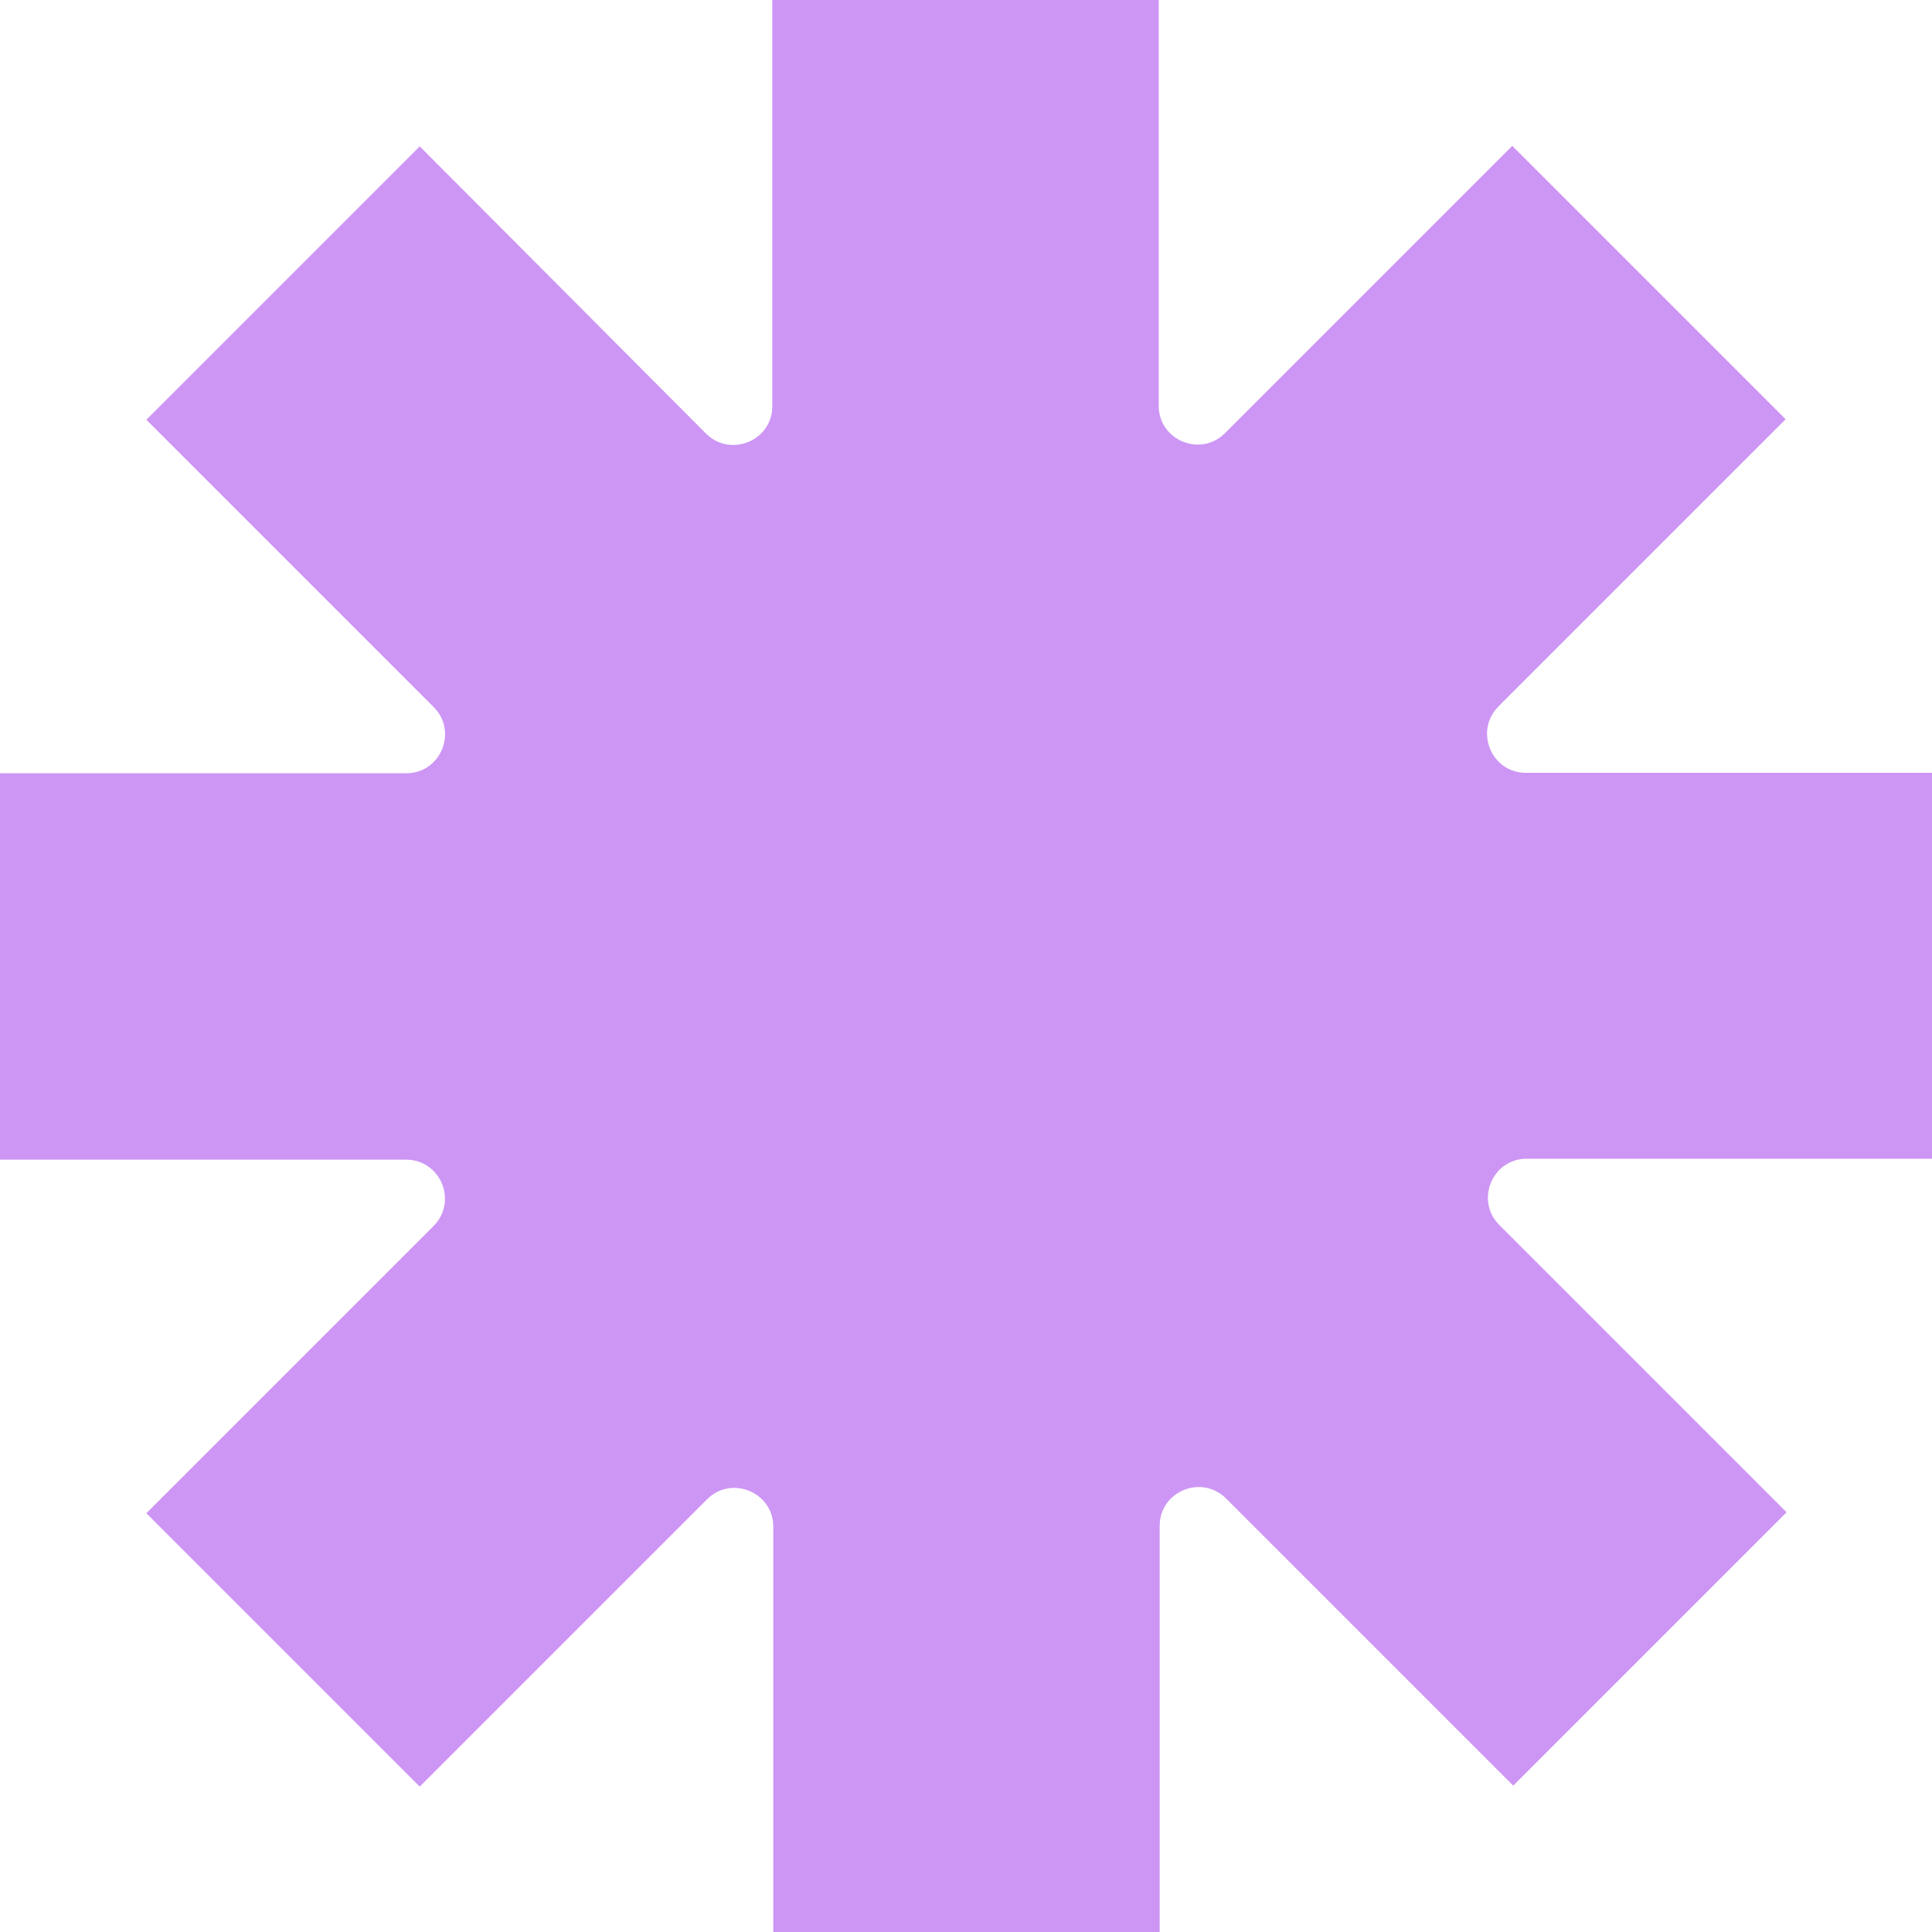
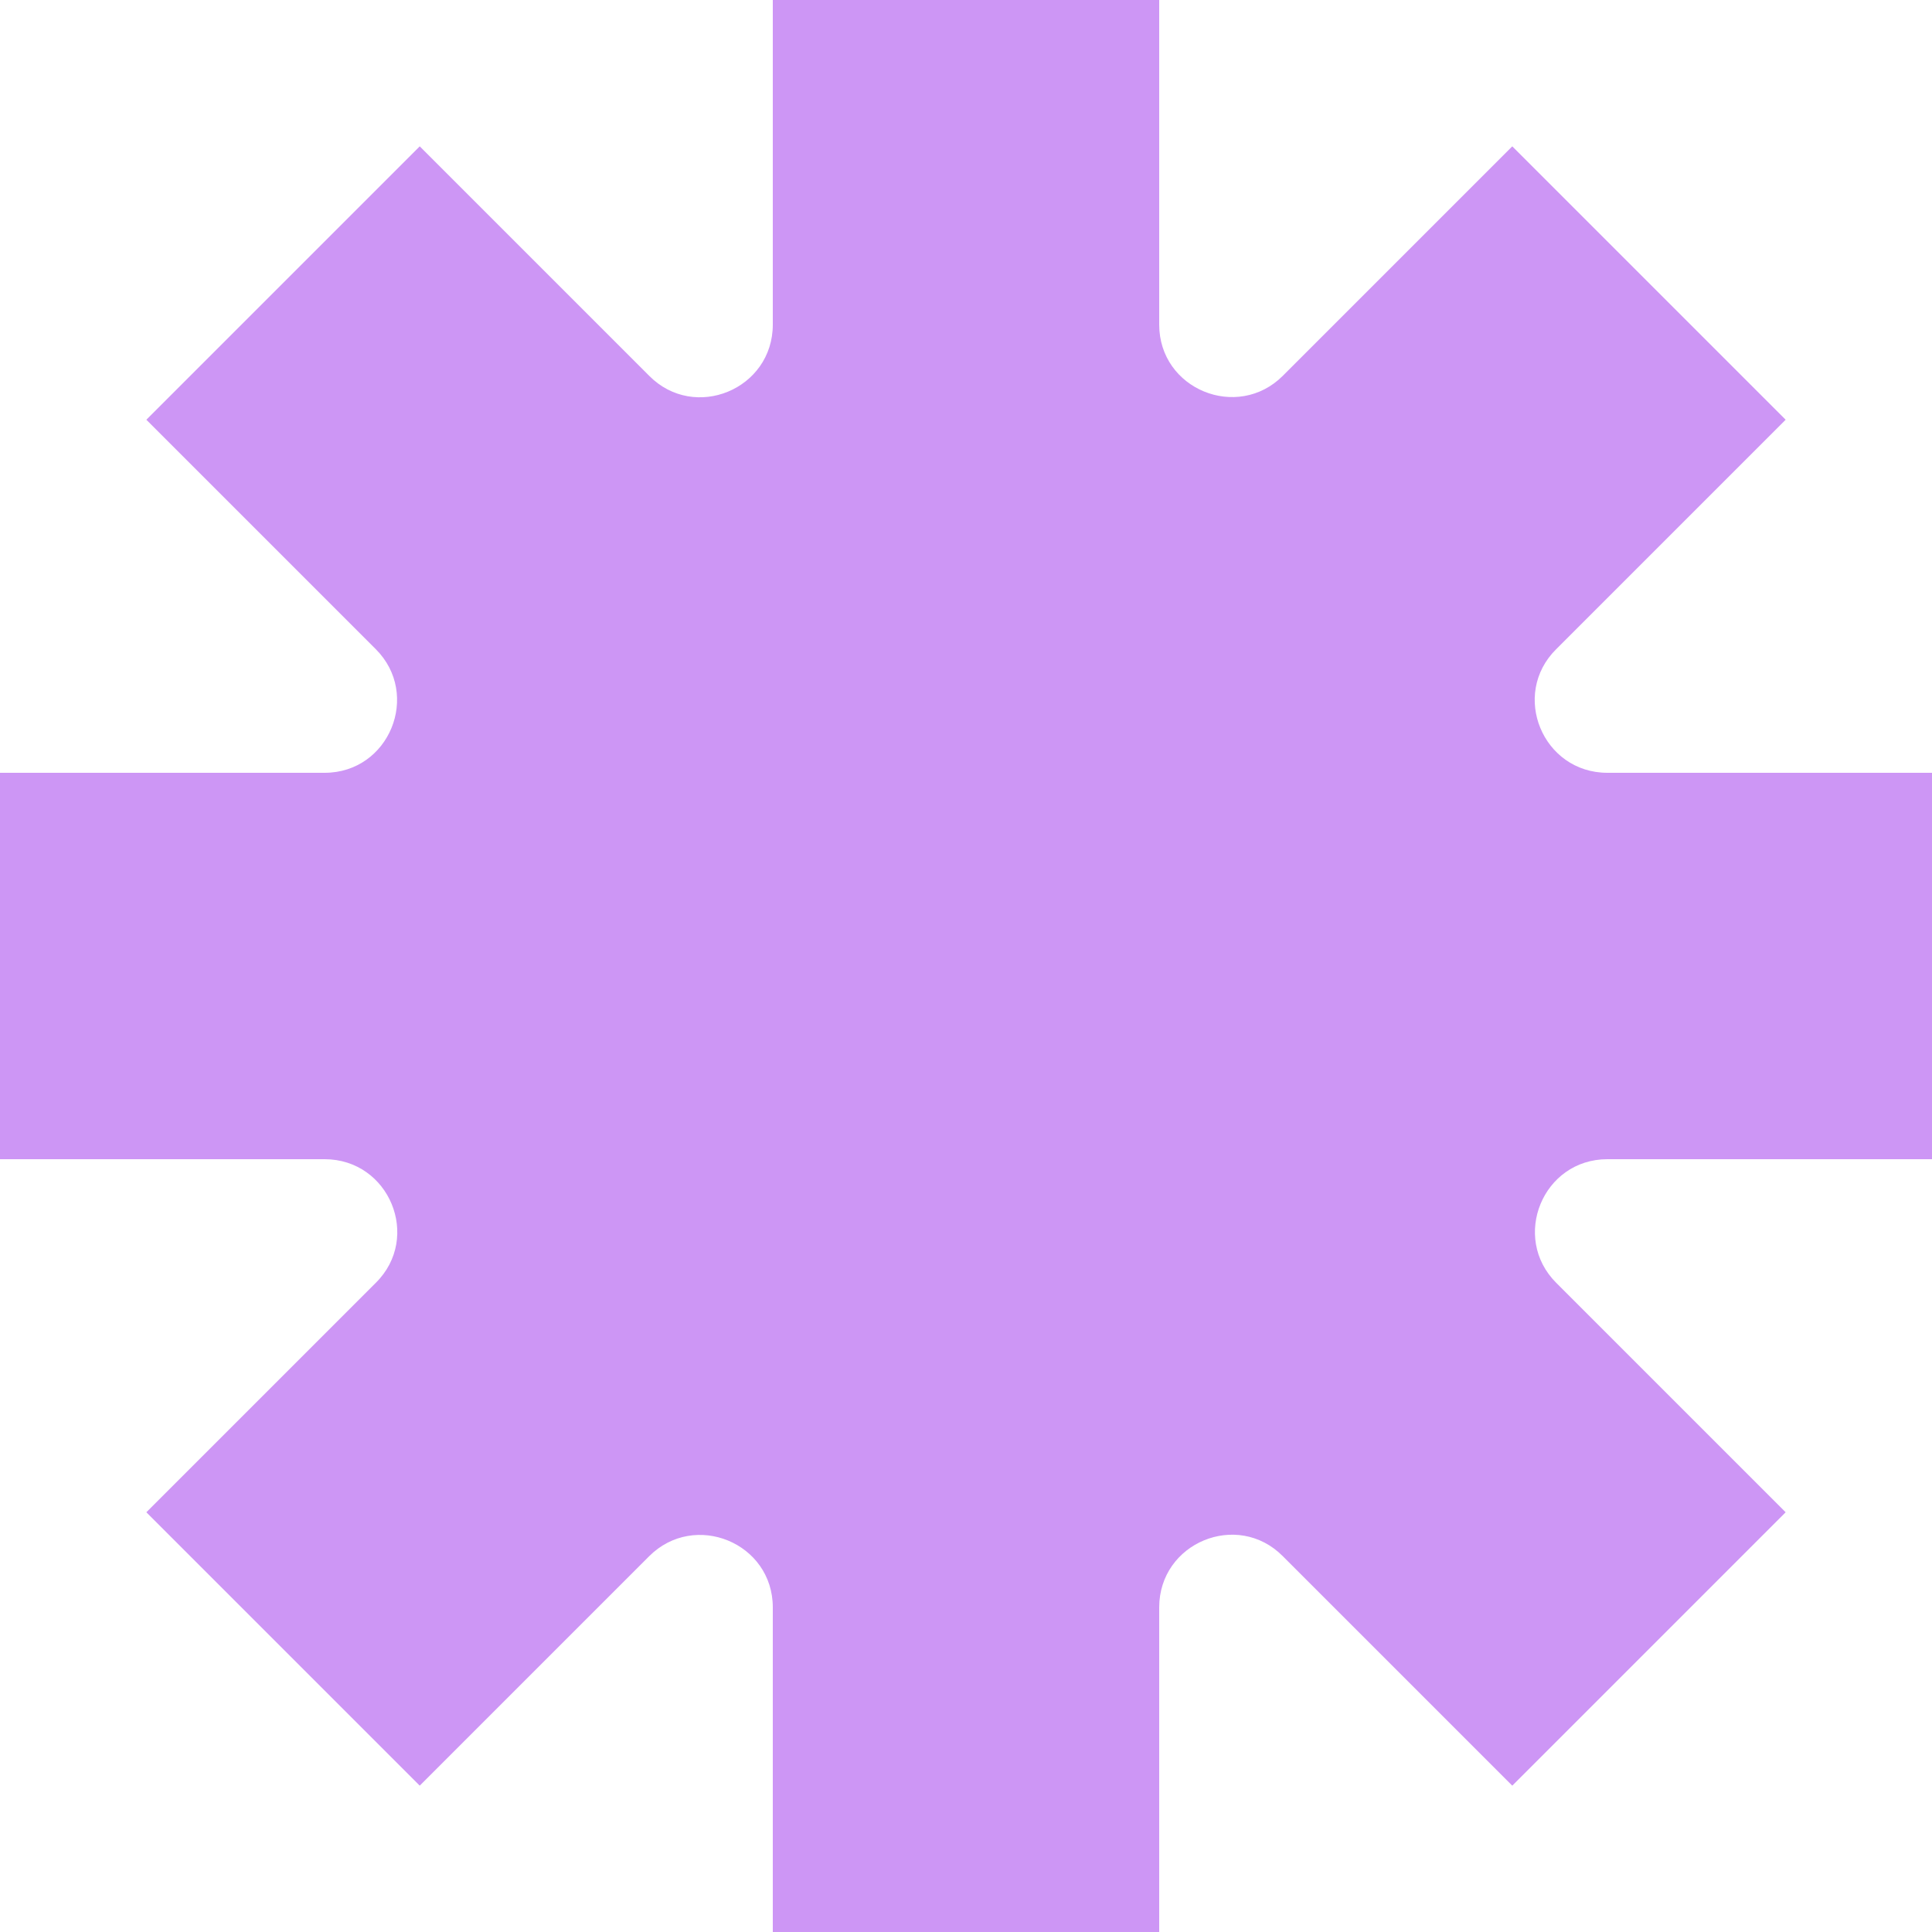
<svg xmlns="http://www.w3.org/2000/svg" version="1.1" id="Layer_1" x="0px" y="0px" viewBox="0 0 400 400" style="enable-background:new 0 0 400 400;" xml:space="preserve">
  <style type="text/css">
	.st0{fill:#CD96F5;}
</style>
-   <path class="st0" d="M400,160h-84.1c-7.1,0-10.7-8.6-5.7-13.7l59.5-59.5l-56.6-56.6l-59.5,59.5c-5,5-13.7,1.5-13.7-5.7V0h-80v84.1  c0,7.1-8.6,10.7-13.7,5.7L86.9,30.3L30.3,86.9l59.5,59.5c5,5,1.5,13.7-5.7,13.7H0v80h84.1c7.1,0,10.7,8.6,5.7,13.7l-59.5,59.5  l56.6,56.6l59.5-59.5c5-5,13.7-1.5,13.7,5.7V400h80v-84.1c0-7.1,8.6-10.7,13.7-5.7l59.5,59.5l56.6-56.6l-59.5-59.5  c-5-5-1.5-13.7,5.7-13.7H400V160z" />
+   <path class="st0" d="M400,160h-67.2c-13.4,0-20.1-16.2-10.6-25.6l47.5-47.5l-56.6-56.6l-47.5,47.5c-9.4,9.4-25.6,2.8-25.6-10.6V0  h-80v67.2c0,13.4-16.2,20.1-25.6,10.6L86.9,30.3L30.3,86.9l47.5,47.5c9.4,9.4,2.8,25.6-10.6,25.6H0v80h67.2  c13.4,0,20.1,16.2,10.6,25.6l-47.5,47.5l56.6,56.6l47.5-47.5c9.4-9.4,25.6-2.8,25.6,10.6V400h80v-67.2c0-13.4,16.2-20.1,25.6-10.6  l47.5,47.5l56.6-56.6l-47.5-47.5c-9.4-9.4-2.8-25.6,10.6-25.6H400V160z" />
</svg>
